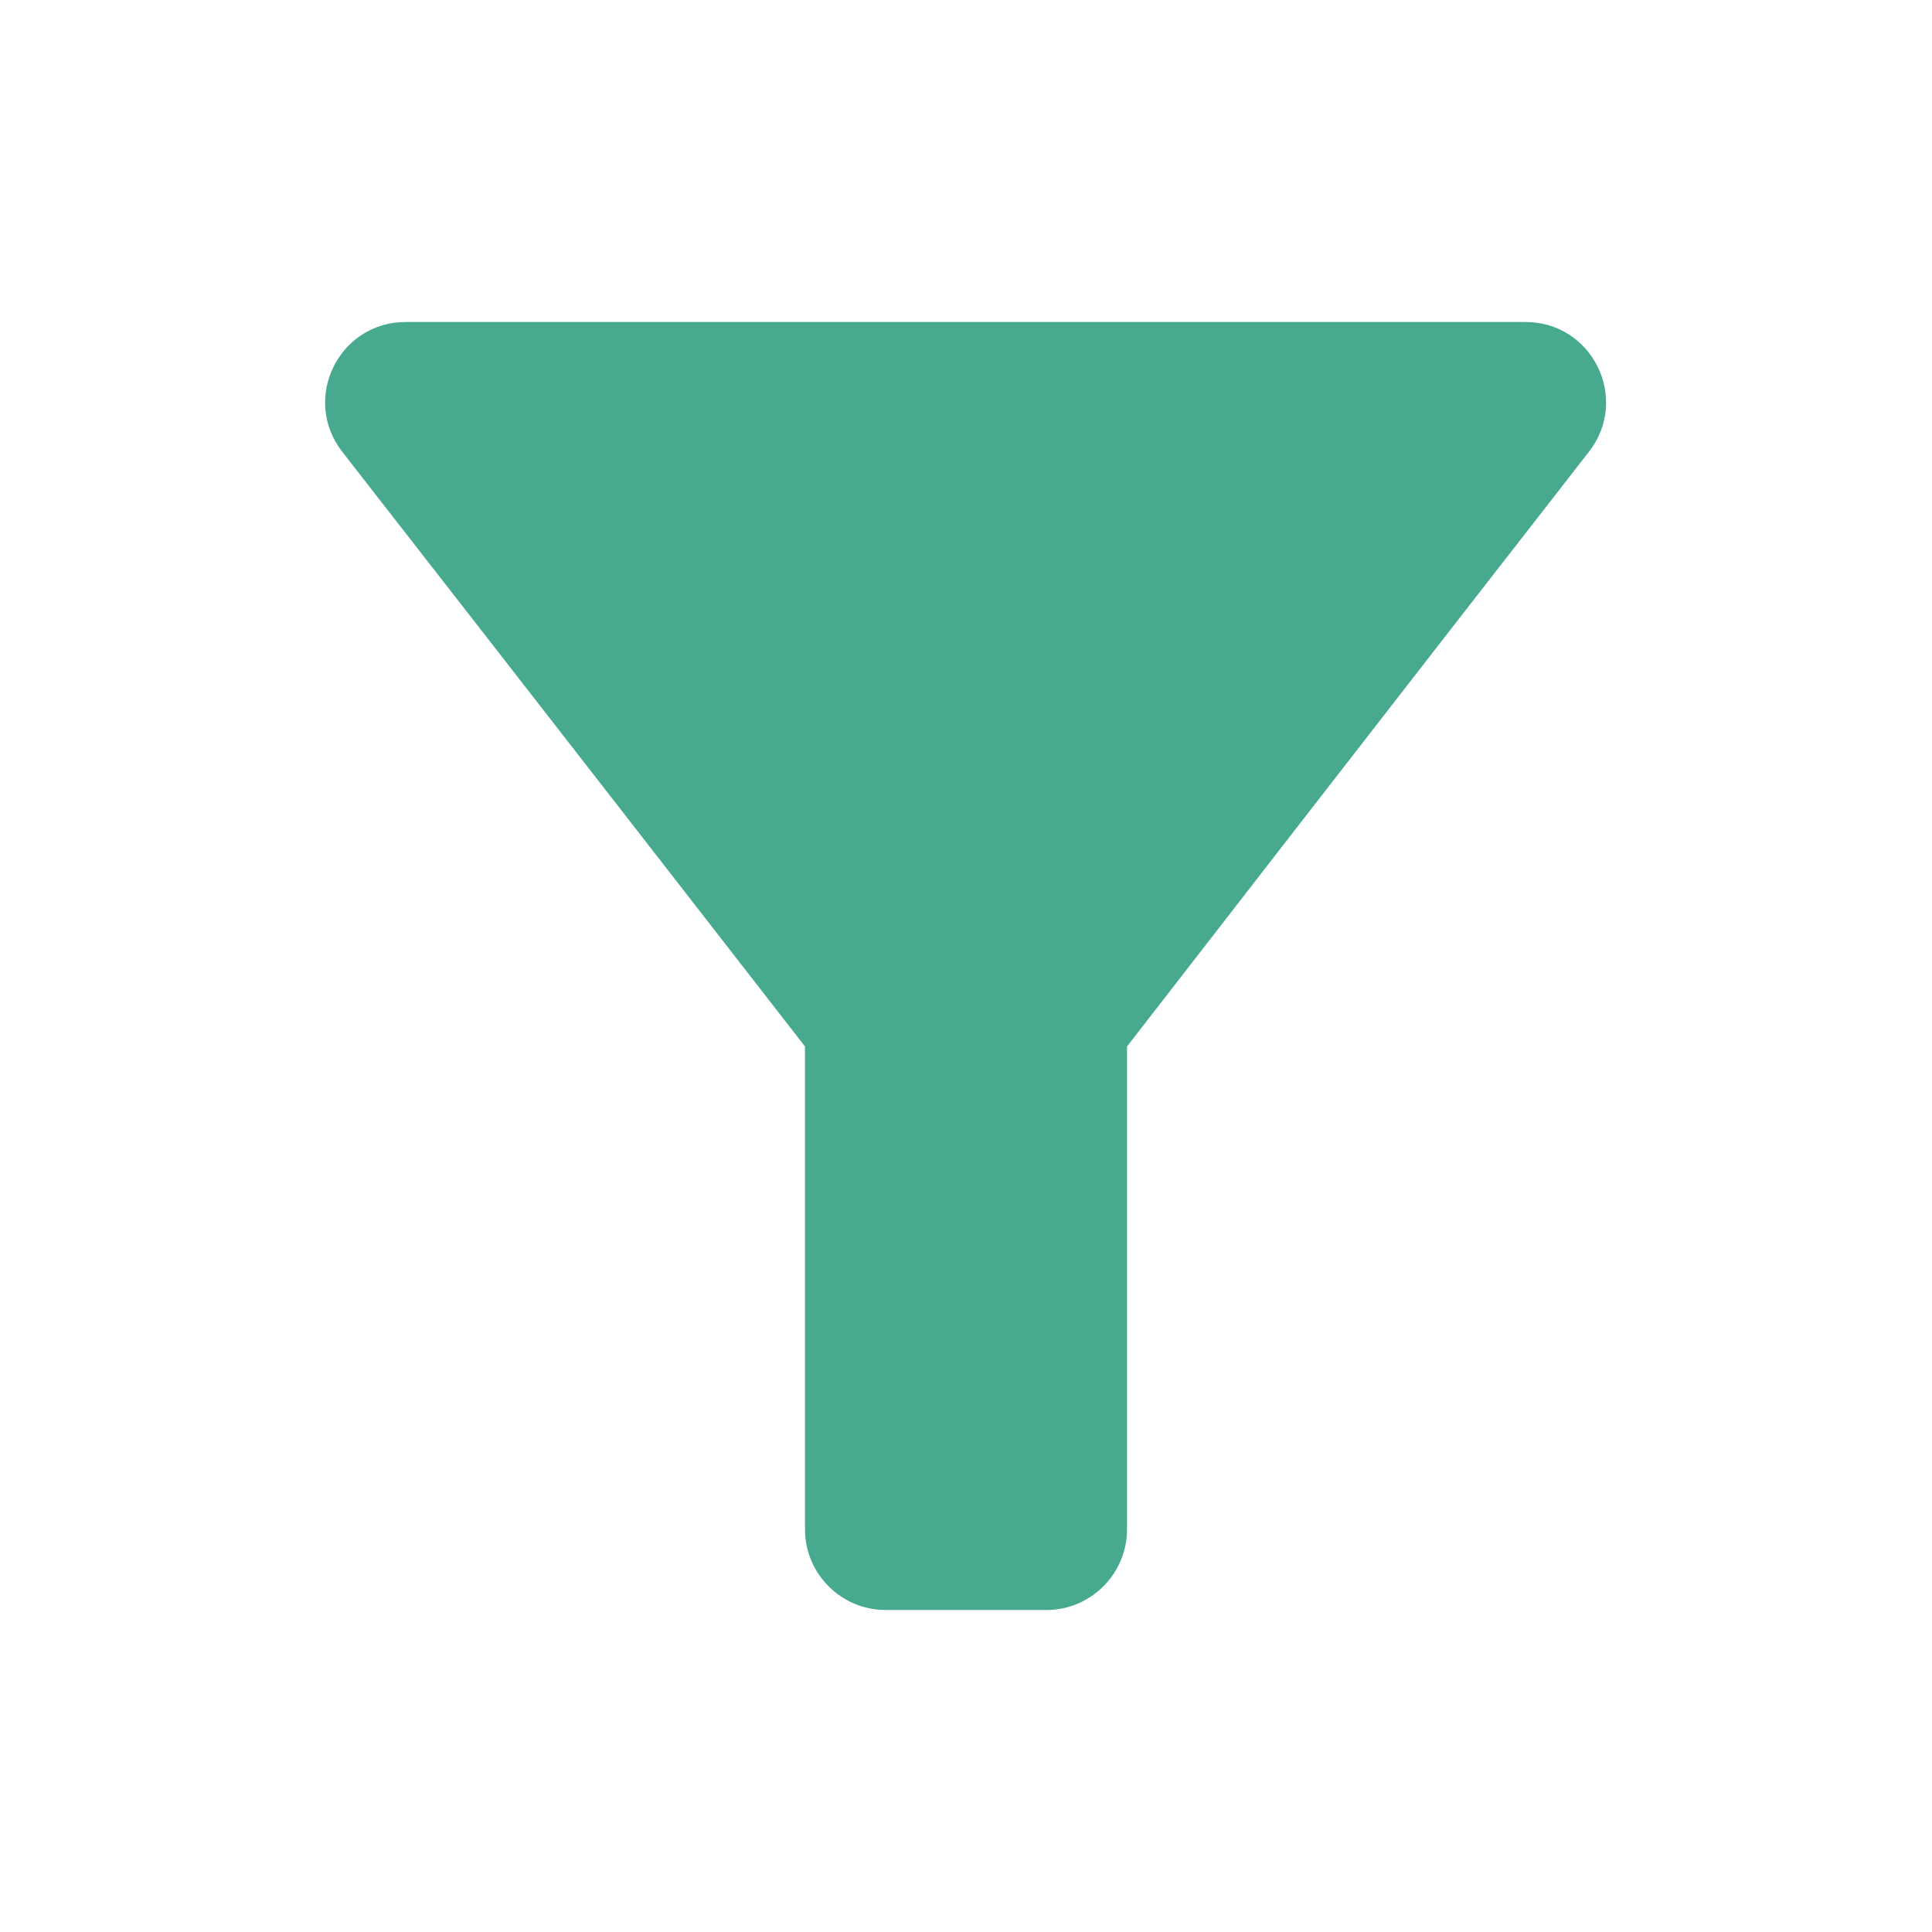
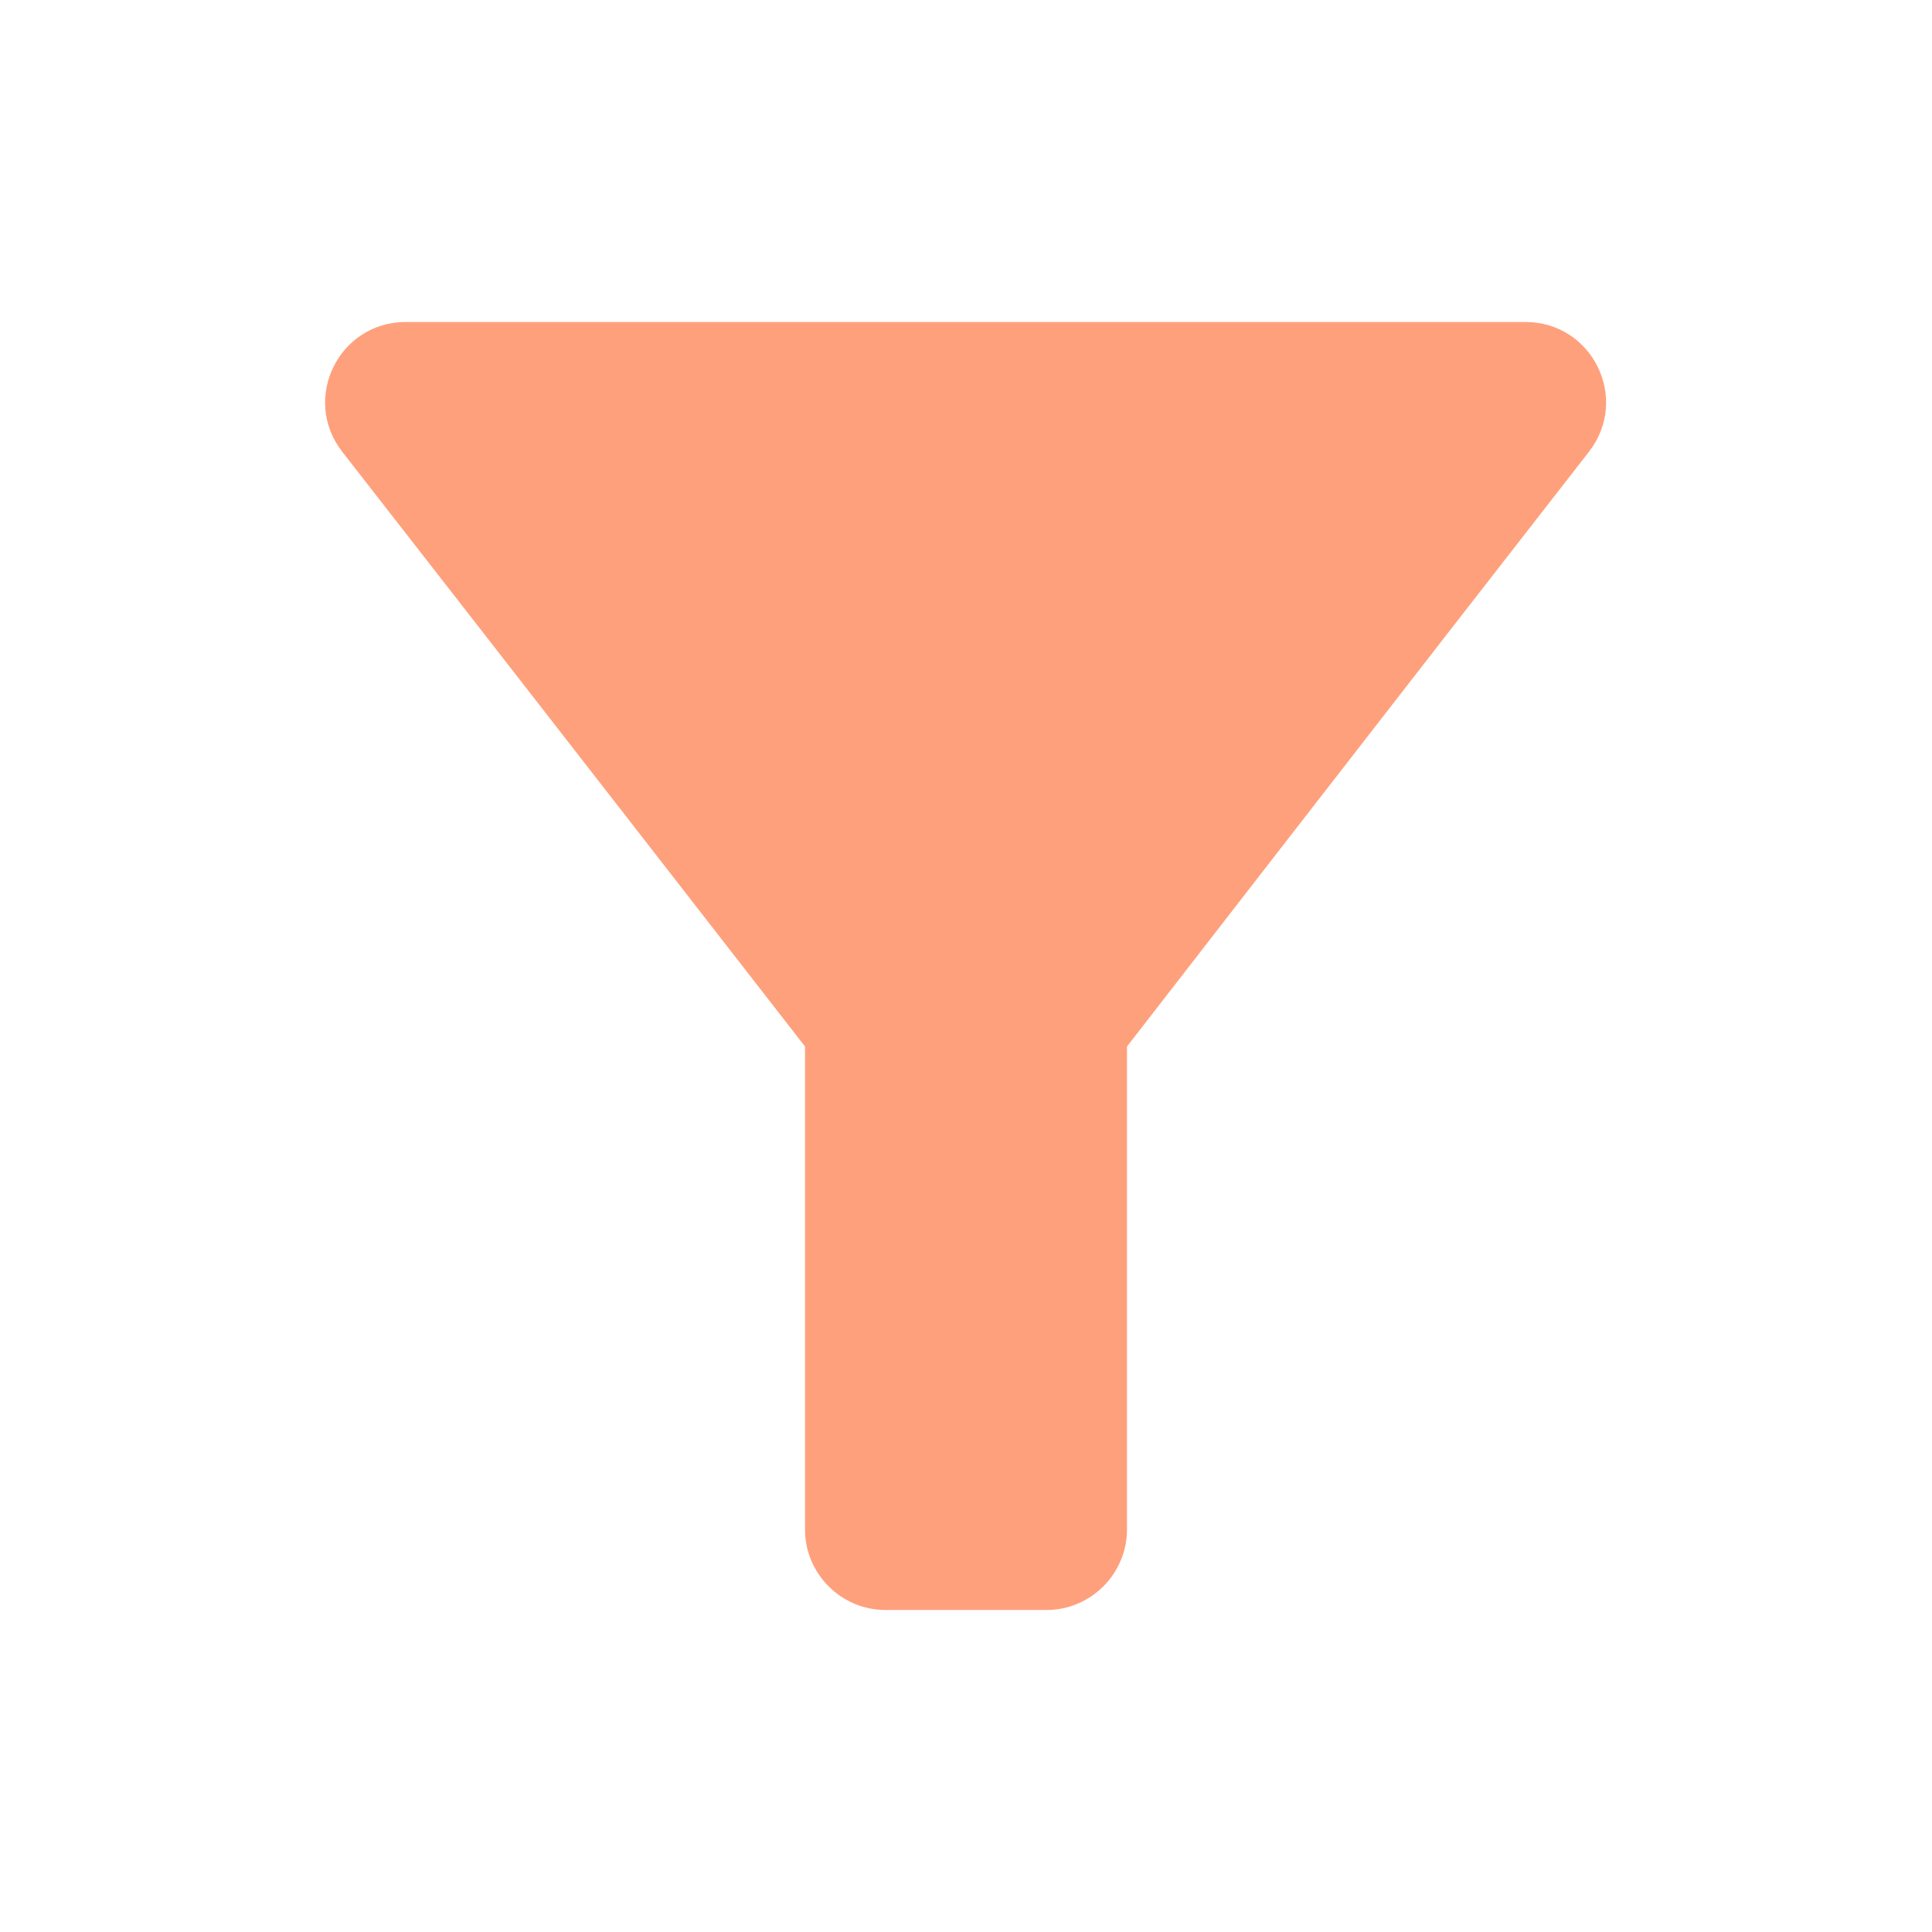
- <svg xmlns="http://www.w3.org/2000/svg" enable-background="new 0 0 24 24" height="24px" viewBox="0 0 24 24" width="24px" fill="#47aa8f">
+ <svg xmlns="http://www.w3.org/2000/svg" enable-background="new 0 0 24 24" height="24px" viewBox="0 0 24 24" width="24px" fill="#ffa07c">
  <g>
    <path d="M0,0h24 M24,24H0" fill="none" />
    <path d="M4.25,5.61C6.27,8.2,10,13,10,13v6c0,0.55,0.45,1,1,1h2c0.55,0,1-0.45,1-1v-6c0,0,3.72-4.8,5.74-7.39 C20.25,4.95,19.78,4,18.95,4H5.04C4.21,4,3.74,4.95,4.25,5.61z" />
    <path d="M0,0h24v24H0V0z" fill="none" />
  </g>
</svg>
